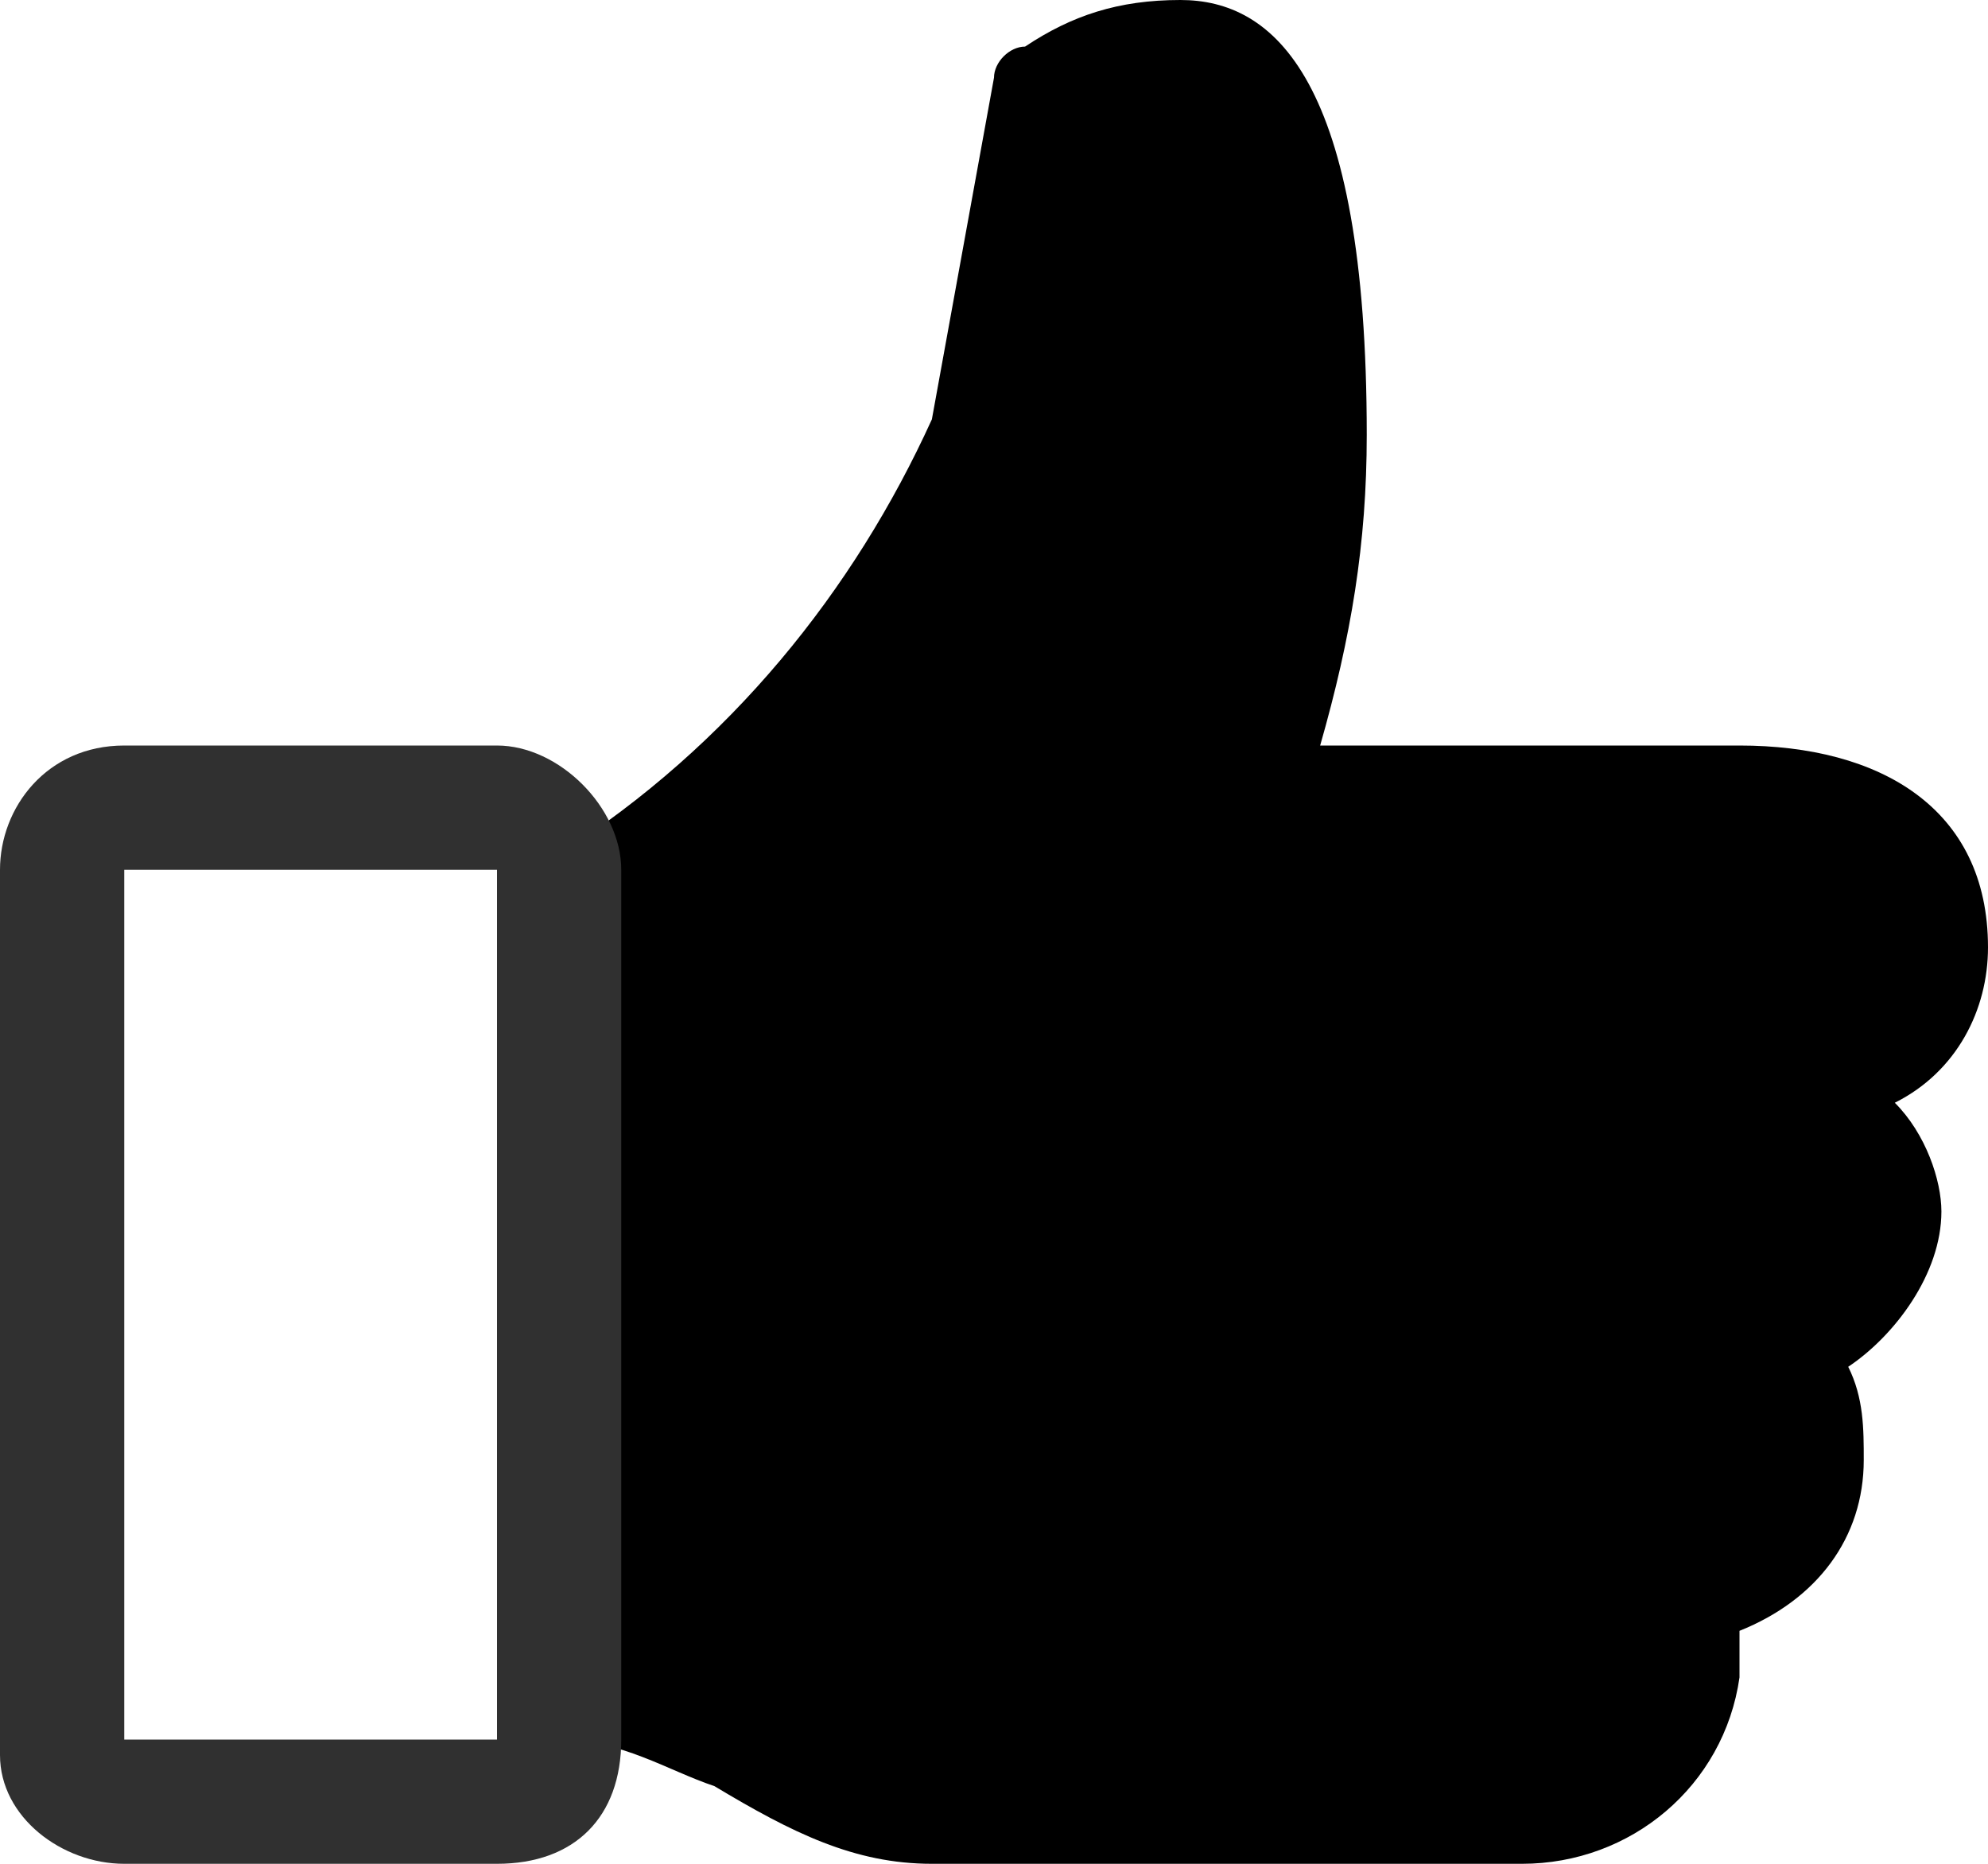
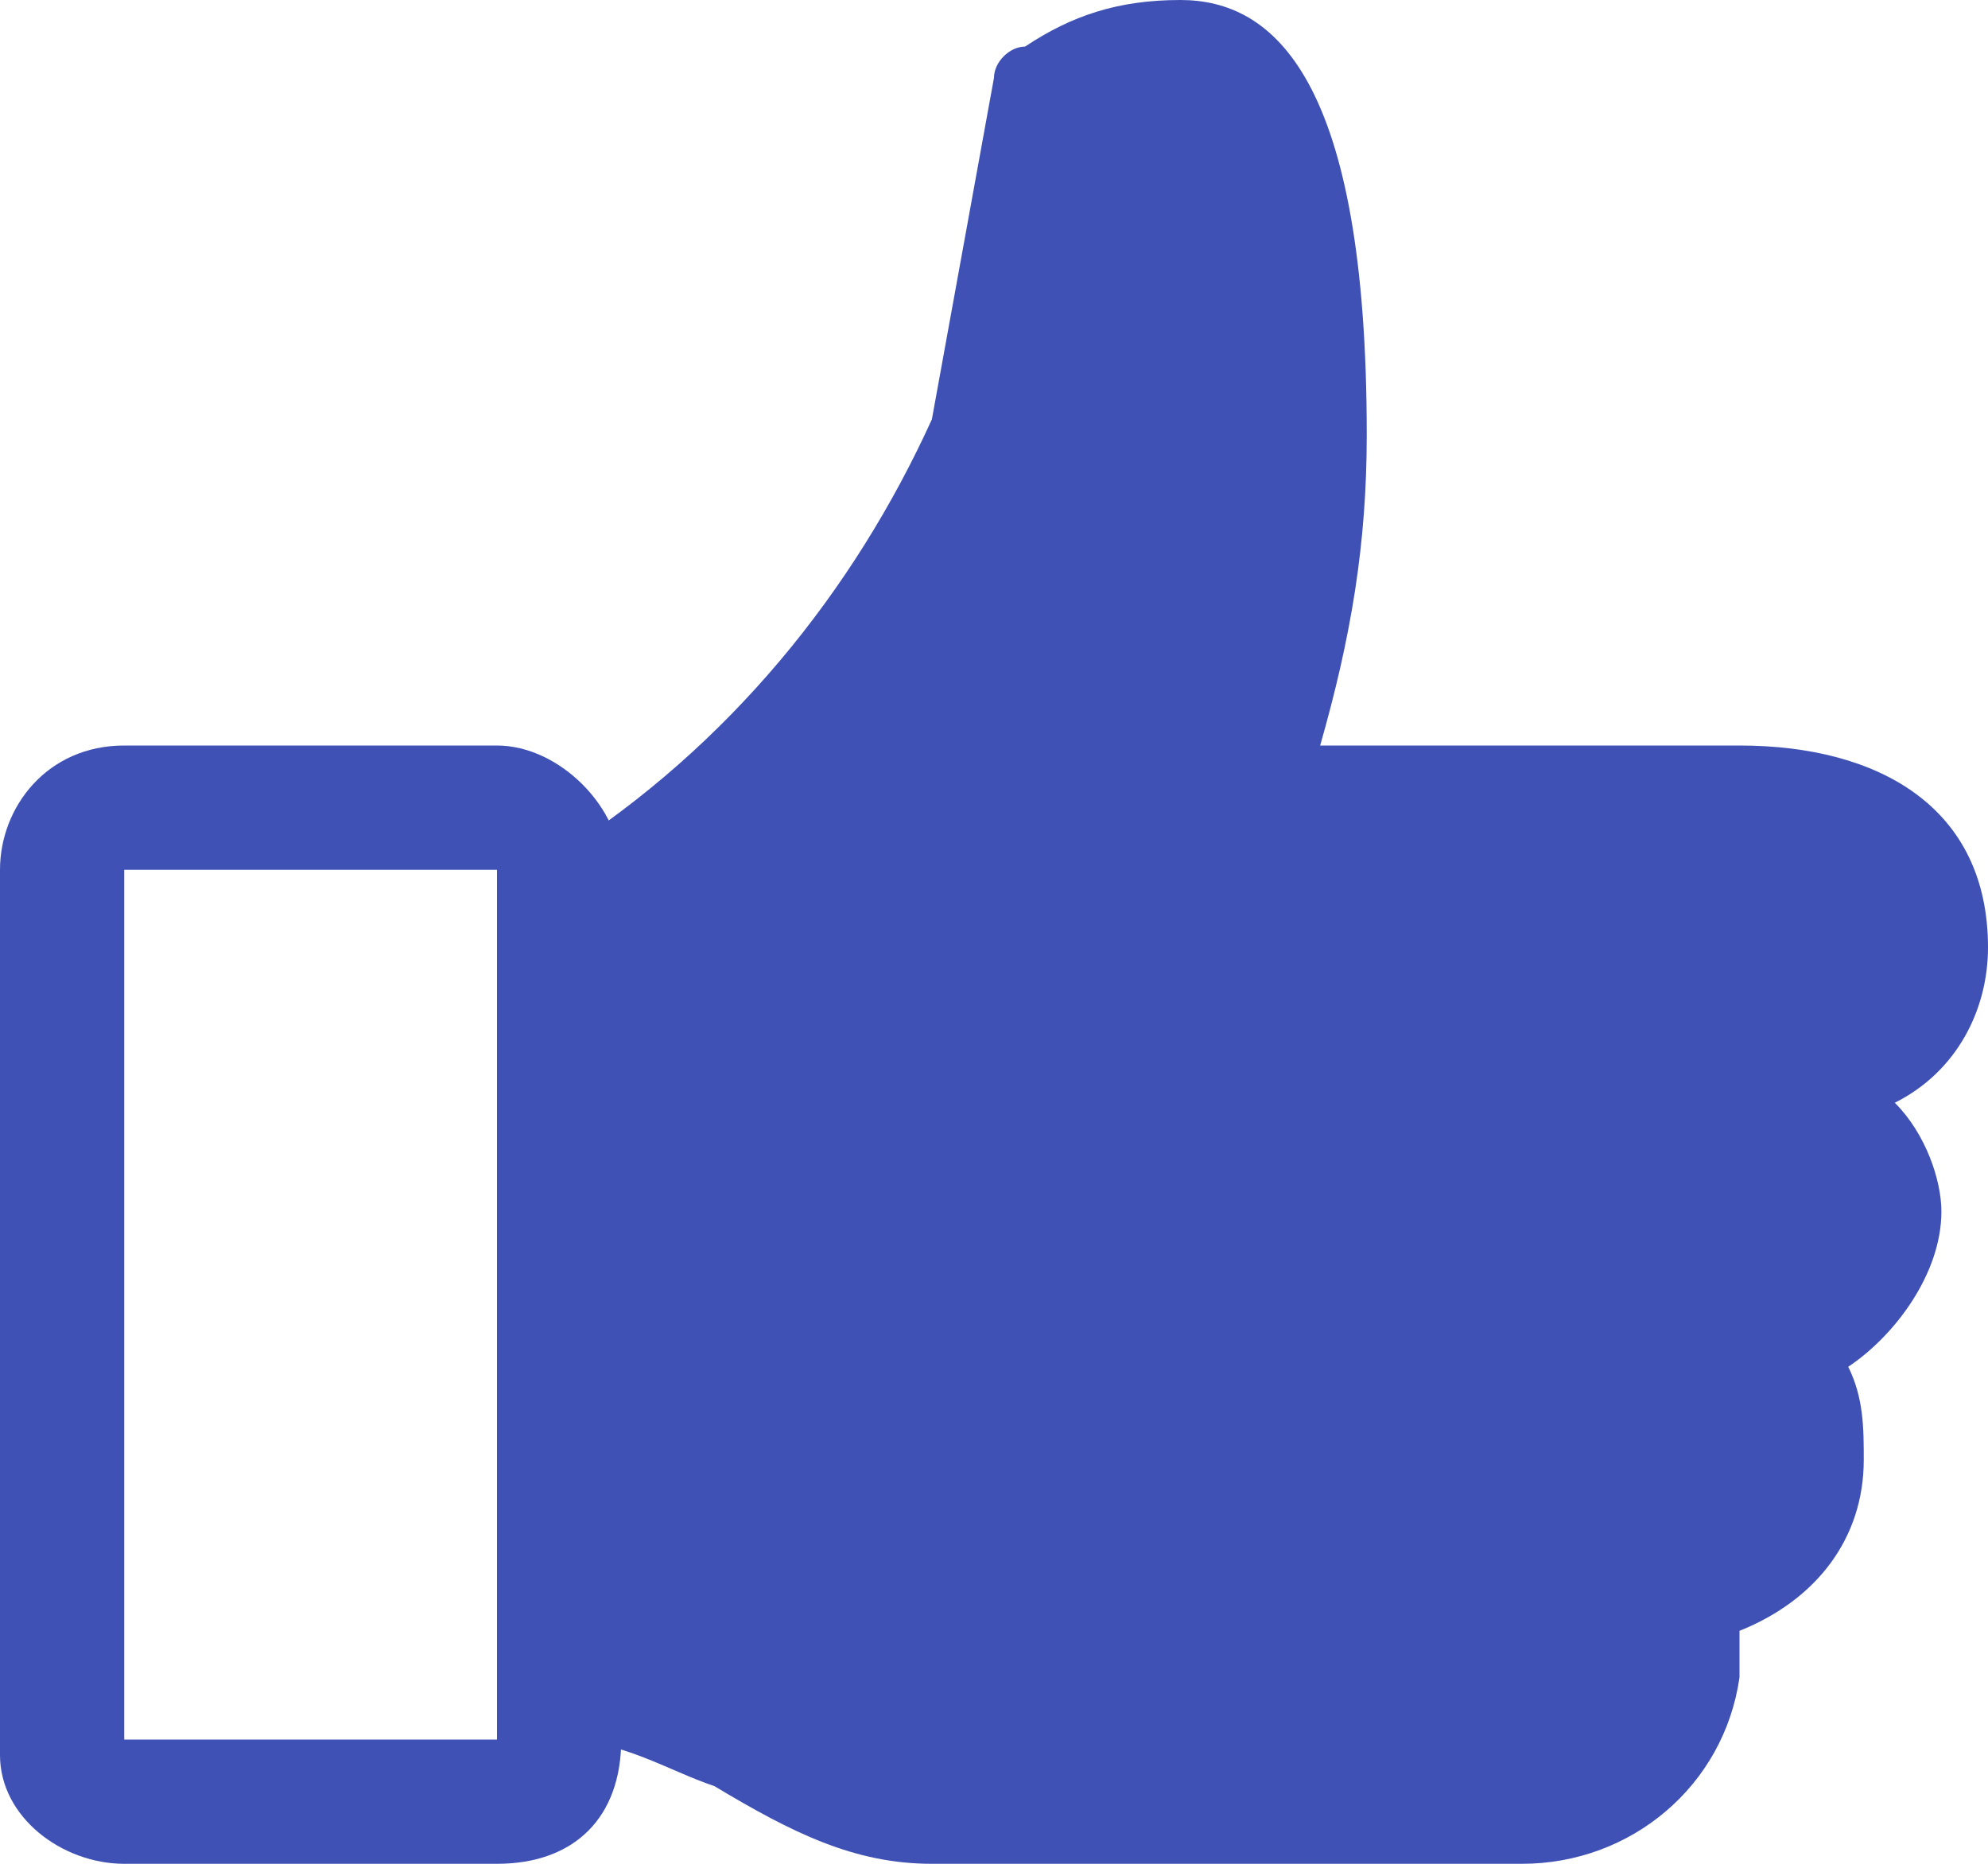
<svg xmlns="http://www.w3.org/2000/svg" version="1.1" id="レイヤー_1" x="0px" y="0px" viewBox="0 0 12.8 12" style="enable-background:new 0 0 12.8 12;" xml:space="preserve">
  <style type="text/css">
- 	.st0{fill:#303030;}
+ 	.st0{fill:#3F51B5;}
</style>
-   <path d="M12.8,6.1c0-0.9-0.7-1.3-1.6-1.3H8.5c0.2-0.7,0.3-1.3,0.3-2C8.8,0.5,8.2,0,7.6,0c-0.4,0-0.7,0.1-1,0.3  c-0.1,0-0.2,0.1-0.2,0.2L6,2.7C5.5,3.8,4.7,4.8,3.6,5.5v5.7c0.4,0,0.7,0.2,1,0.3C5.1,11.8,5.5,12,6,12h3.8c0.7,0,1.3-0.5,1.4-1.2  c0-0.1,0-0.2,0-0.3c0.5-0.2,0.8-0.6,0.8-1.1c0-0.2,0-0.4-0.1-0.6c0.3-0.2,0.6-0.6,0.6-1c0-0.2-0.1-0.5-0.3-0.7  C12.6,6.9,12.8,6.5,12.8,6.1L12.8,6.1z" />
+   <path class="st0" d="M12.8,6.1c0-0.9-0.7-1.3-1.6-1.3H8.5c0.2-0.7,0.3-1.3,0.3-2C8.8,0.5,8.2,0,7.6,0c-0.4,0-0.7,0.1-1,0.3  c-0.1,0-0.2,0.1-0.2,0.2L6,2.7C5.5,3.8,4.7,4.8,3.6,5.5v5.7c0.4,0,0.7,0.2,1,0.3C5.1,11.8,5.5,12,6,12h3.8c0.7,0,1.3-0.5,1.4-1.2  c0-0.1,0-0.2,0-0.3c0.5-0.2,0.8-0.6,0.8-1.1c0-0.2,0-0.4-0.1-0.6c0.3-0.2,0.6-0.6,0.6-1c0-0.2-0.1-0.5-0.3-0.7  C12.6,6.9,12.8,6.5,12.8,6.1L12.8,6.1z" />
  <path id="Fill-6_2_" class="st0" d="M3.2,12H0.8C0.4,12,0,11.7,0,11.3l0,0V5.6c0-0.4,0.3-0.8,0.8-0.8l0,0h2.4C3.6,4.8,4,5.2,4,5.6  l0,0v5.6C4,11.7,3.7,12,3.2,12L3.2,12L3.2,12z M0.8,5.6v5.6h2.4V5.6H0.8z" />
</svg>
